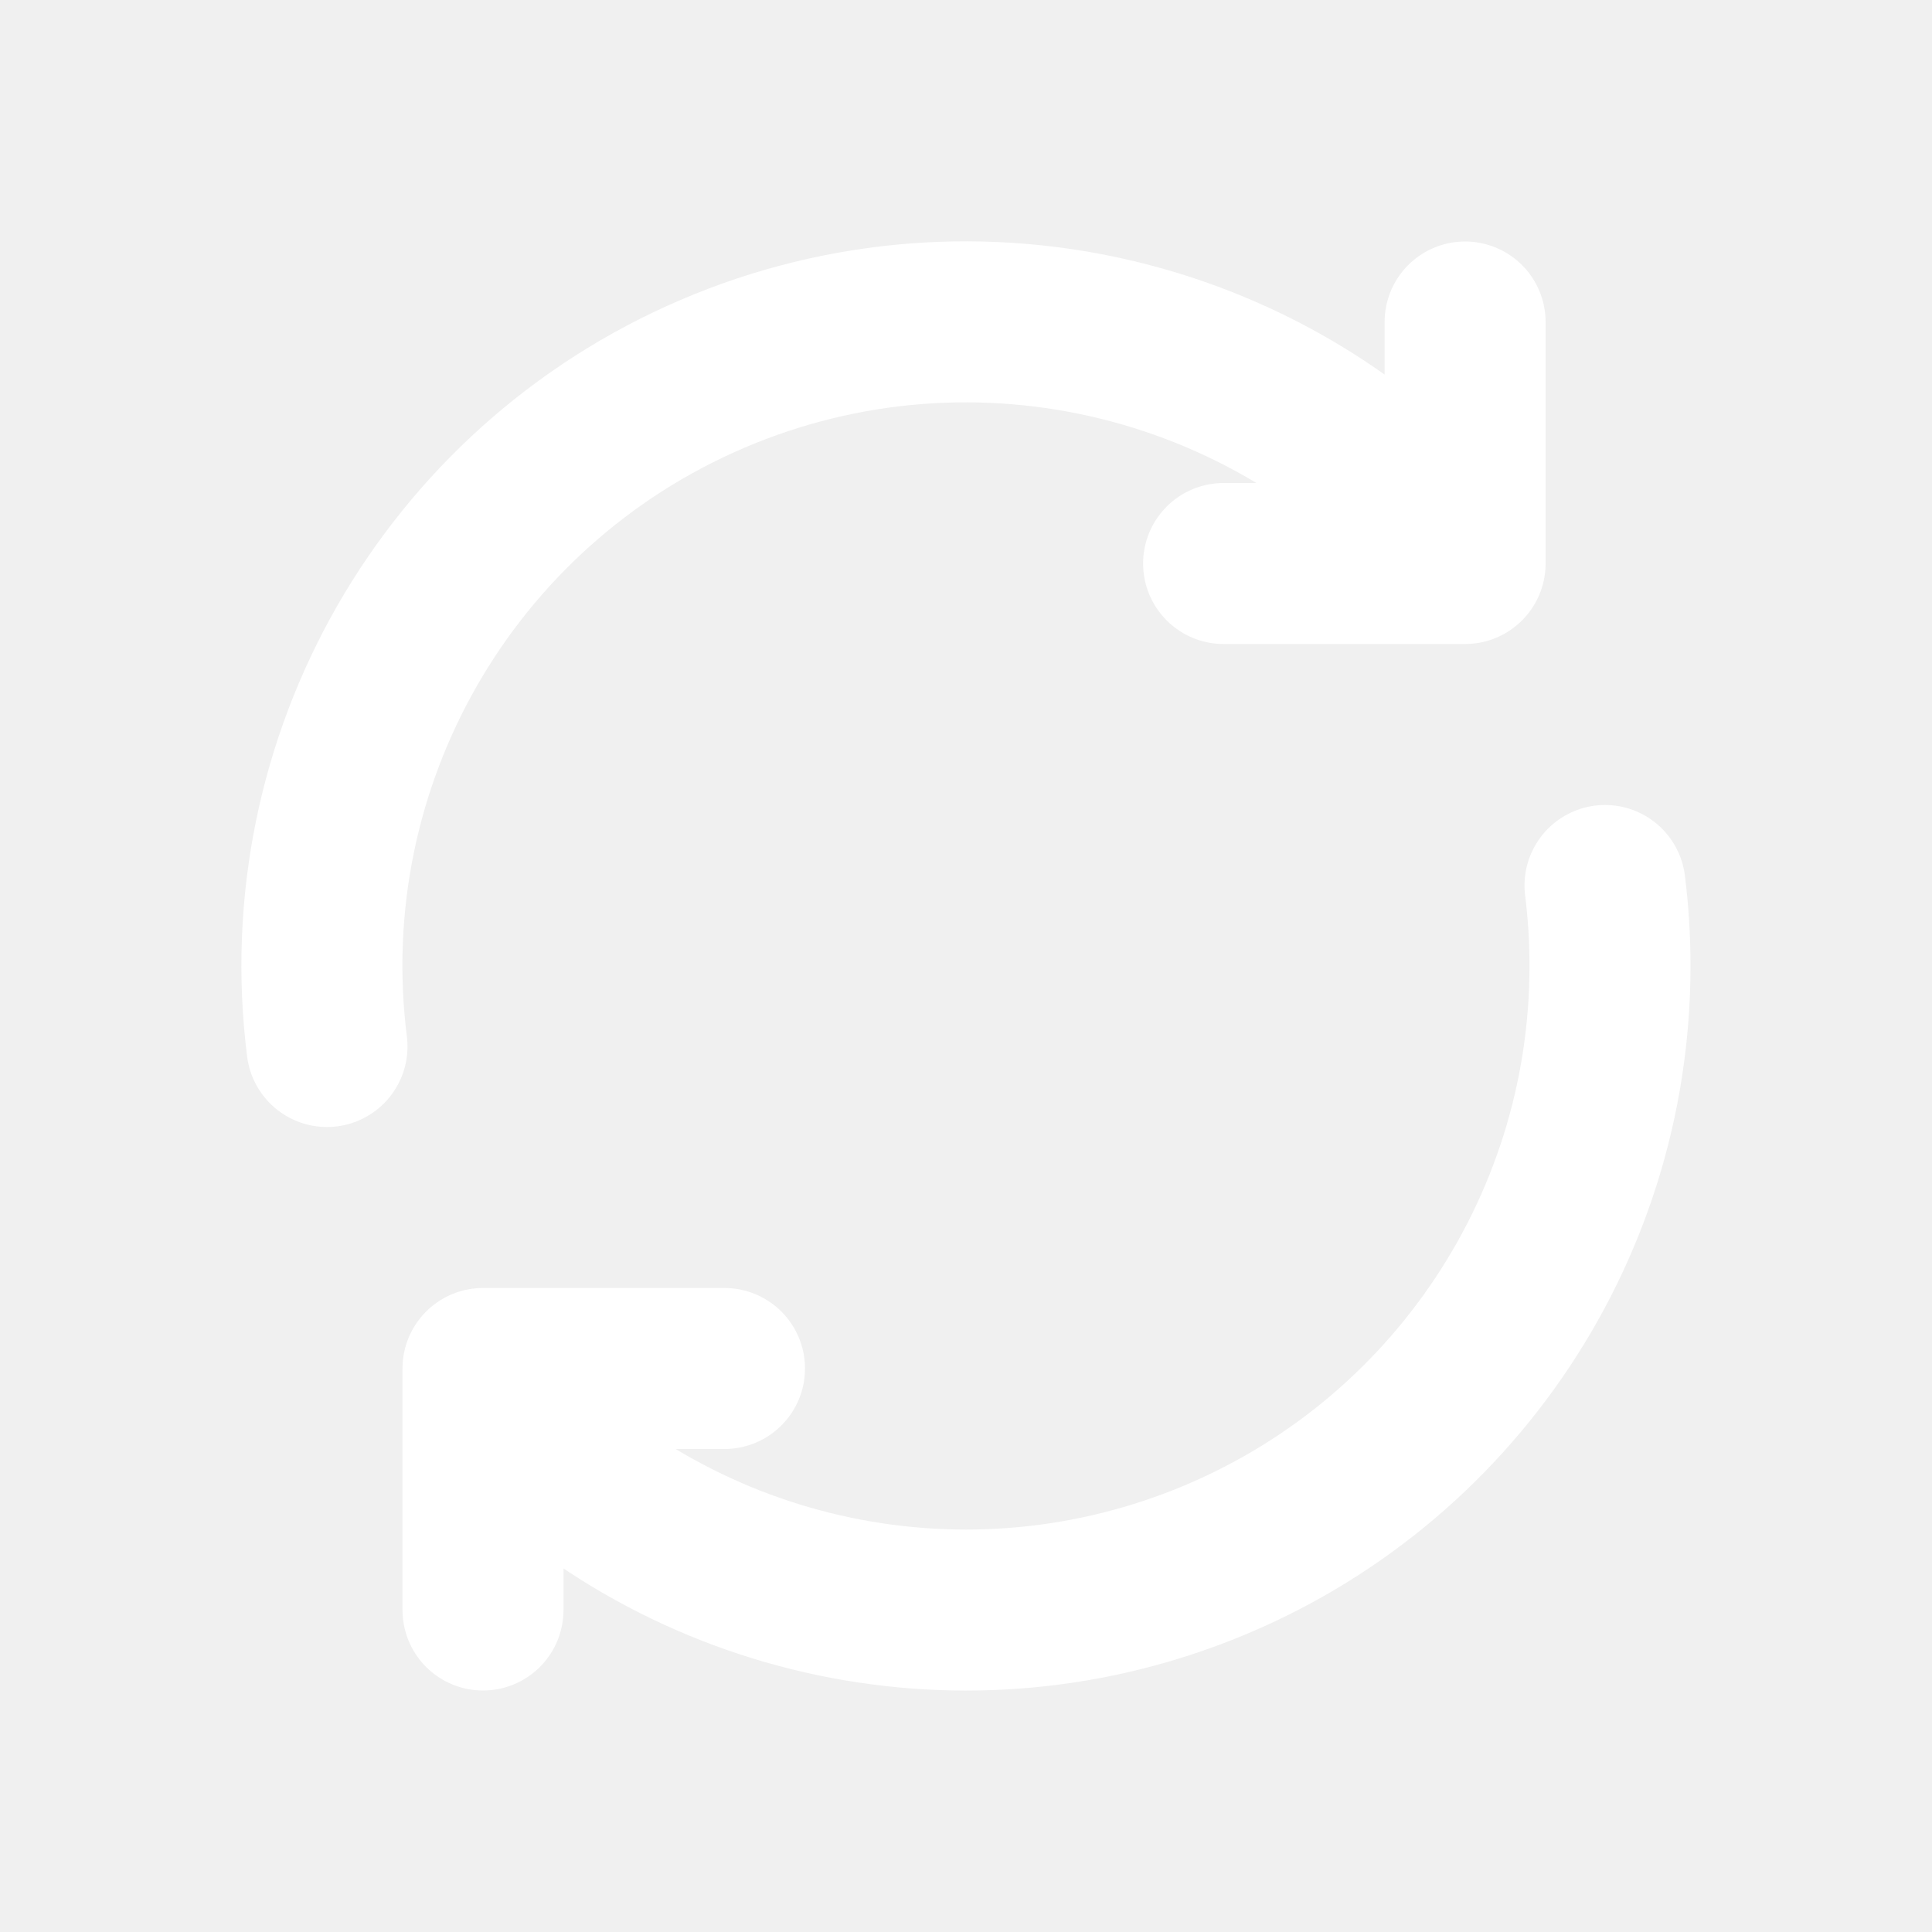
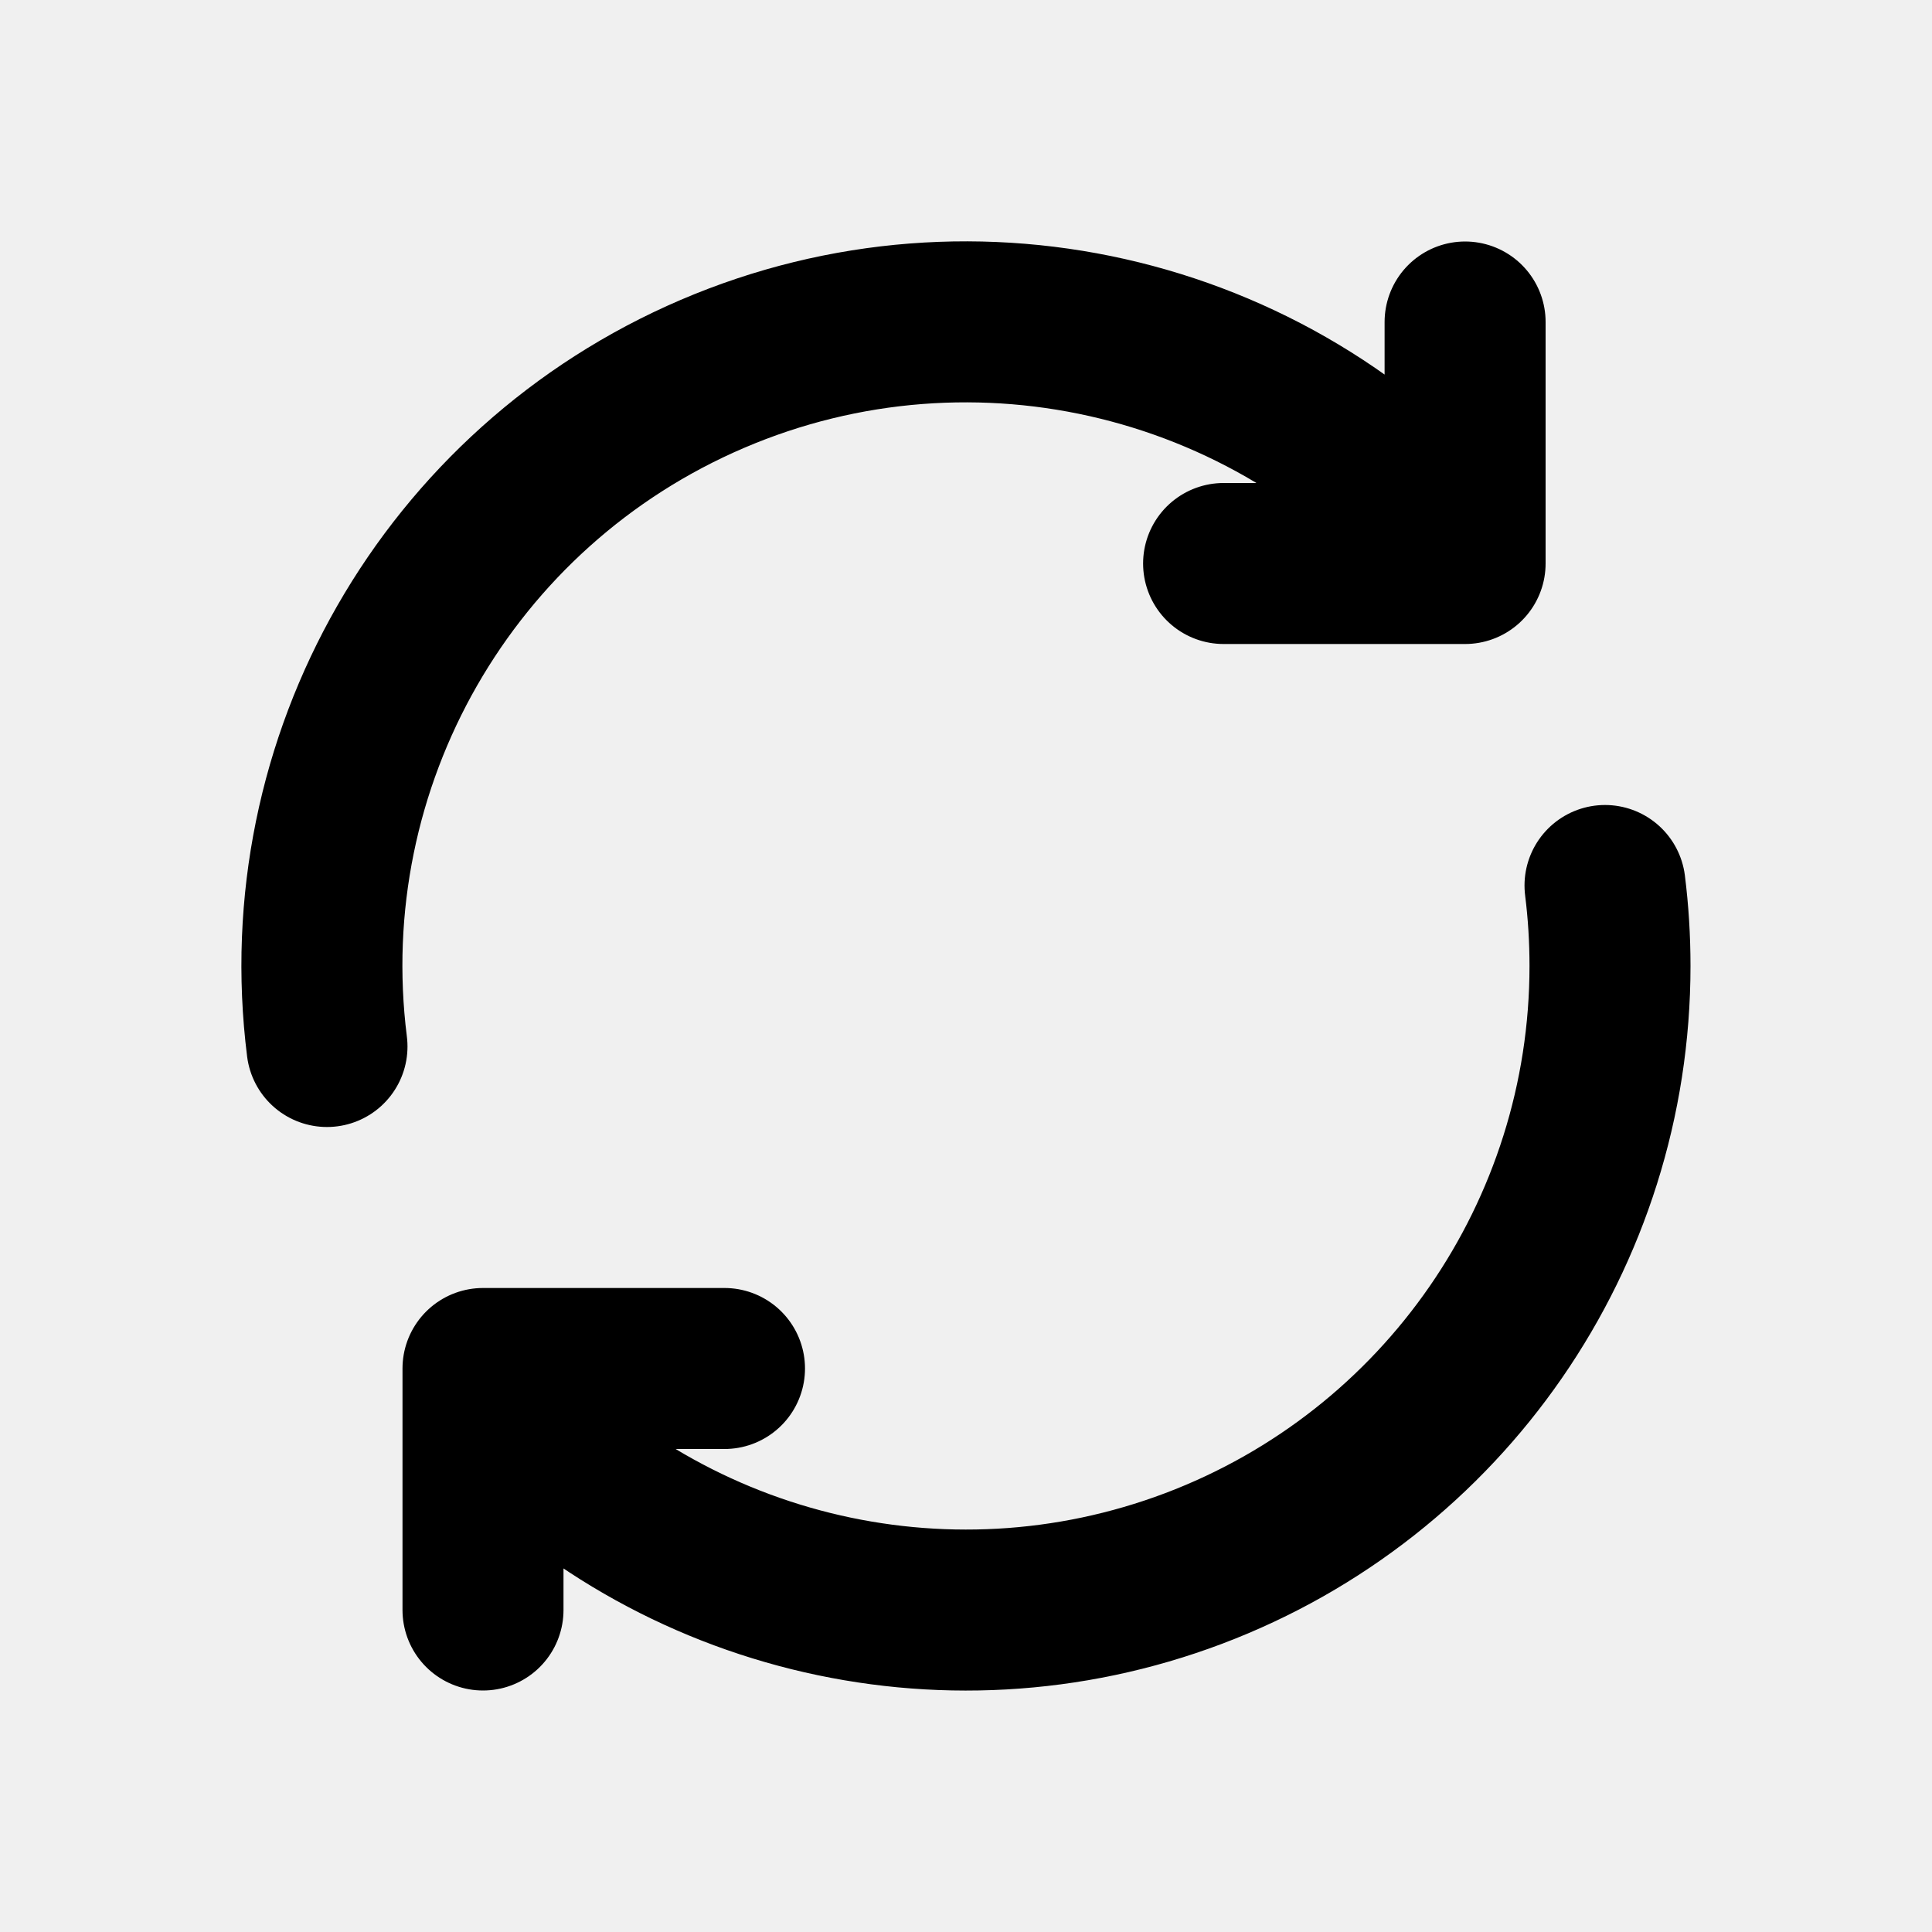
<svg xmlns="http://www.w3.org/2000/svg" fill="none" viewBox="0 0 24 24">
-   <path stroke="#FFFFFF" stroke-linecap="round" stroke-linejoin="round" stroke-width="2" d="M4.062 13A8 8 0 0 1 18.2 6.944M19.938 11q.062.492.062 1a8 8 0 0 1-14 5.292M9 17H6v.292M18.2 4v2.944m0 0V7h-3M6 20v-2.708" />
+   <path stroke="#000000" stroke-linecap="round" stroke-linejoin="round" stroke-width="2" d="M4.062 13A8 8 0 0 1 18.2 6.944M19.938 11q.062.492.062 1a8 8 0 0 1-14 5.292M9 17H6v.292M18.2 4v2.944m0 0V7h-3M6 20v-2.708" />
</svg>
